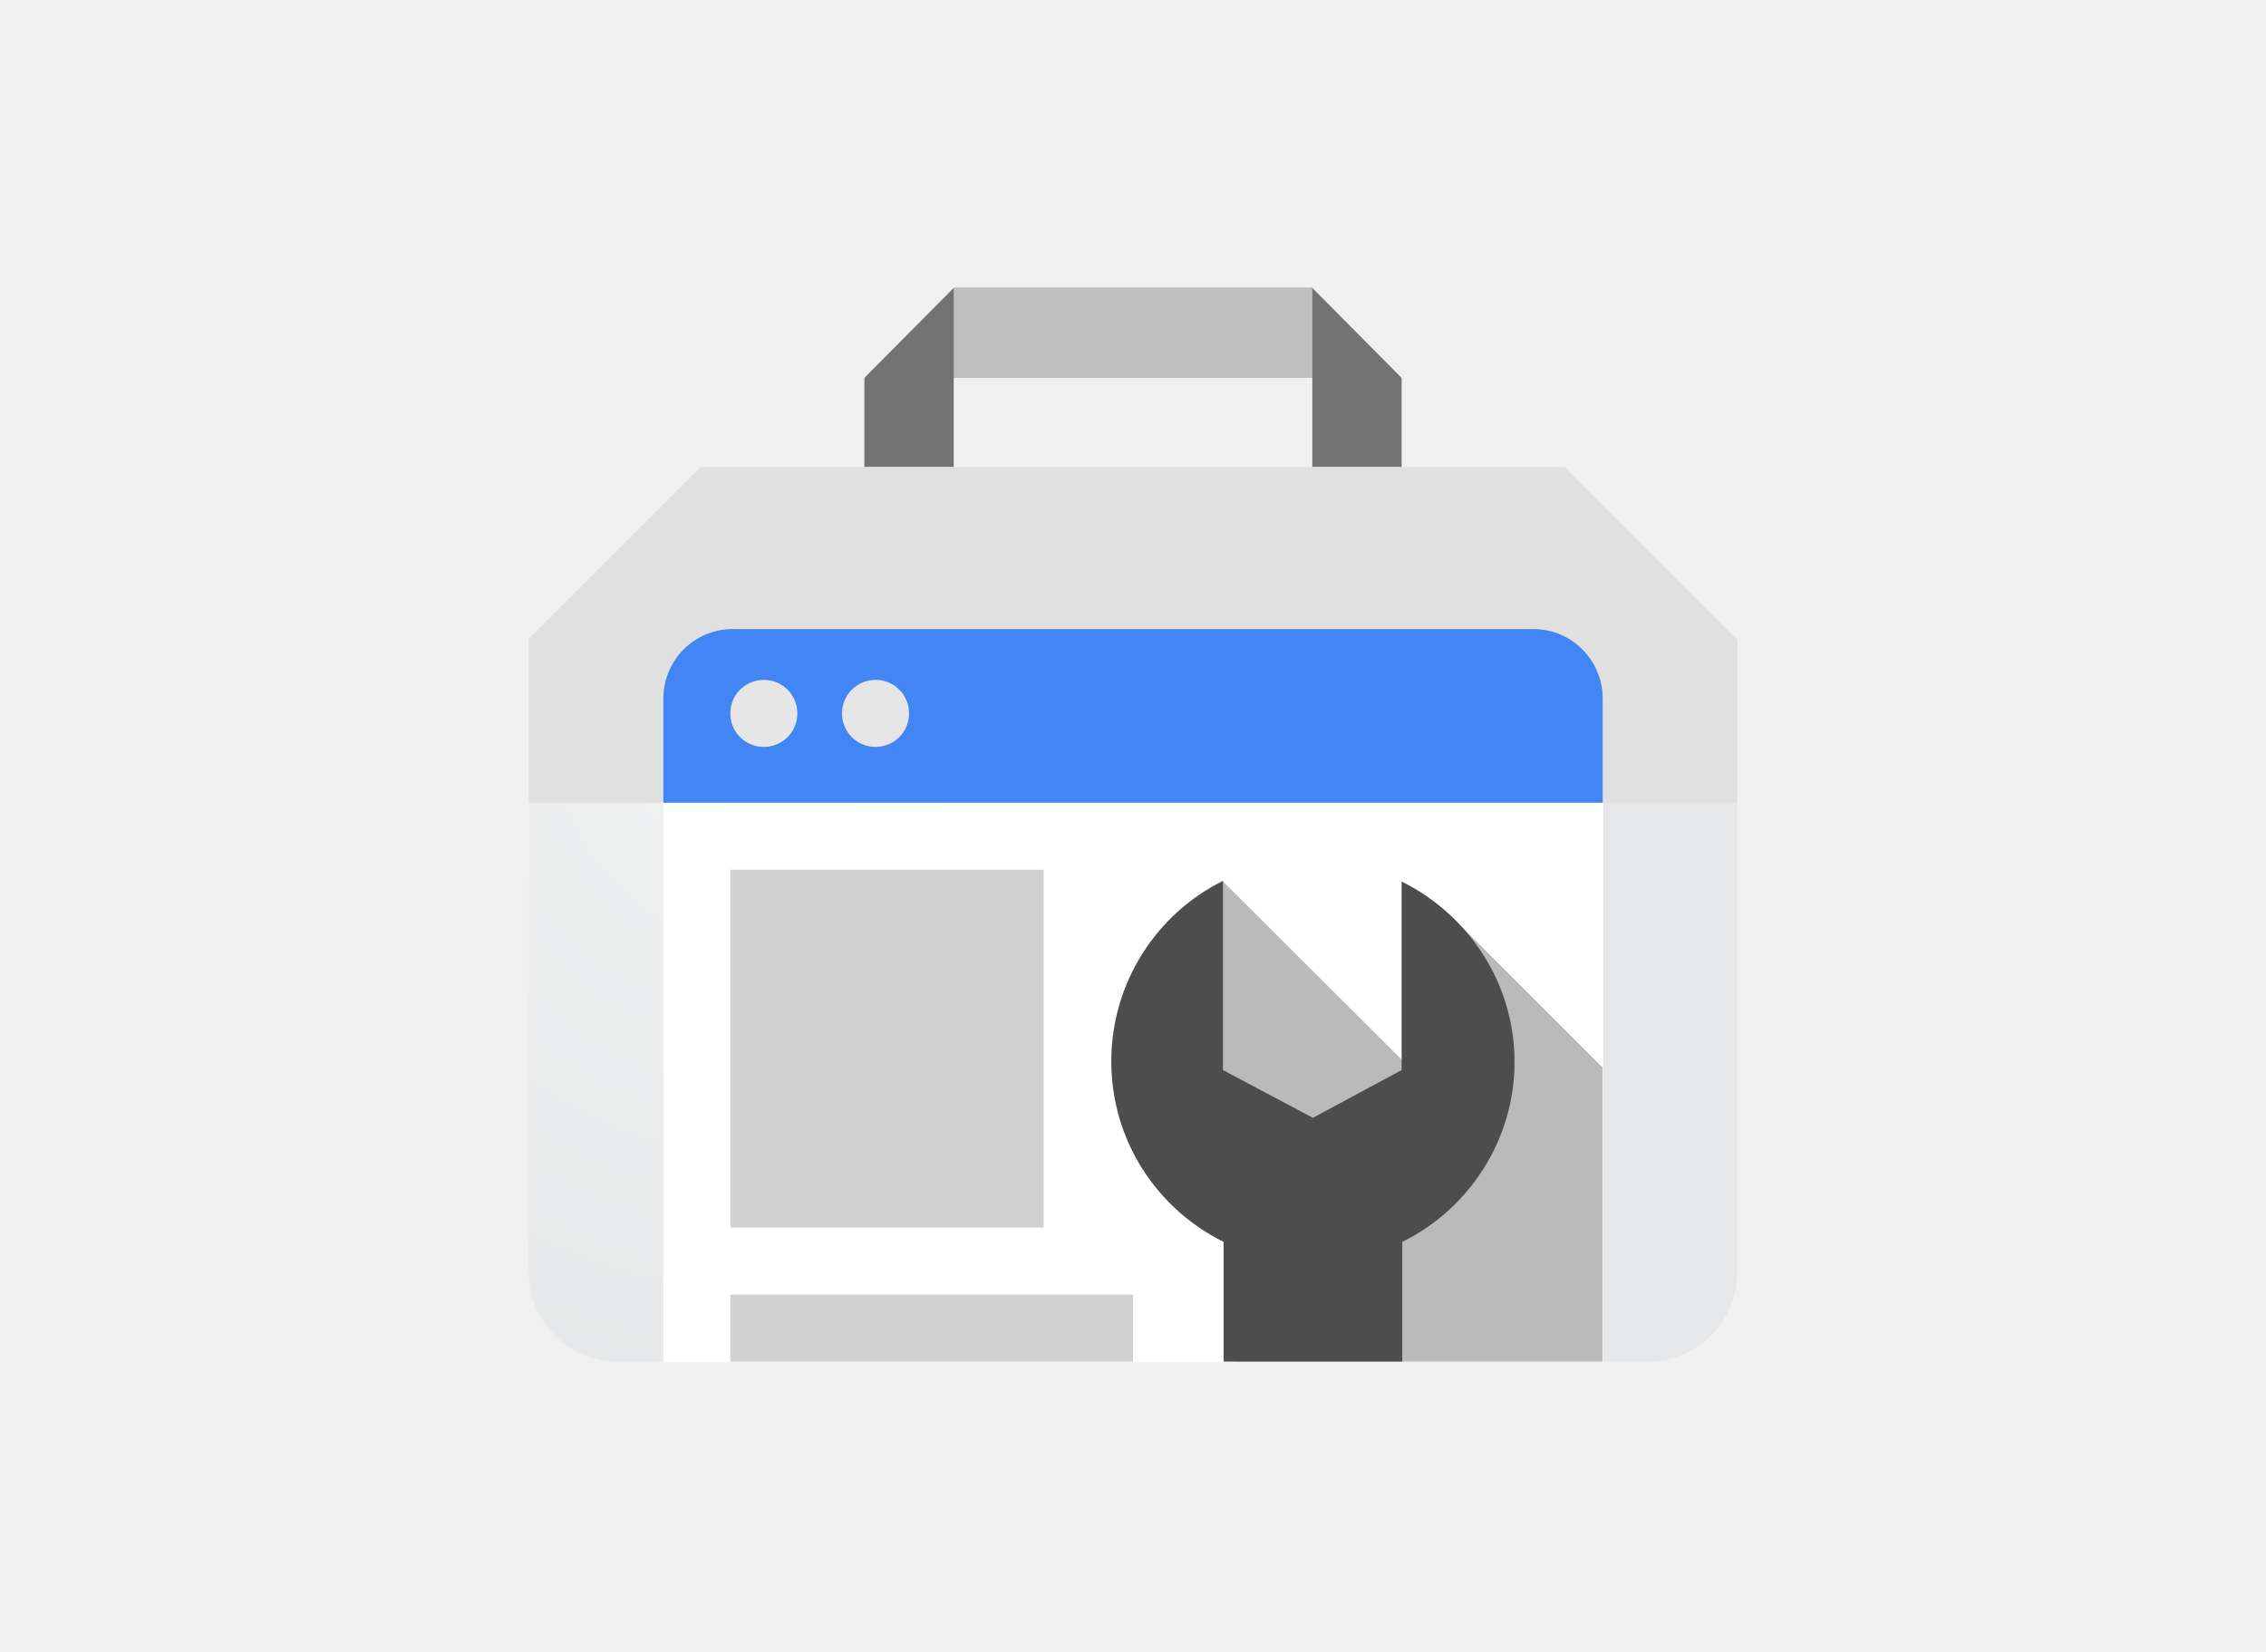
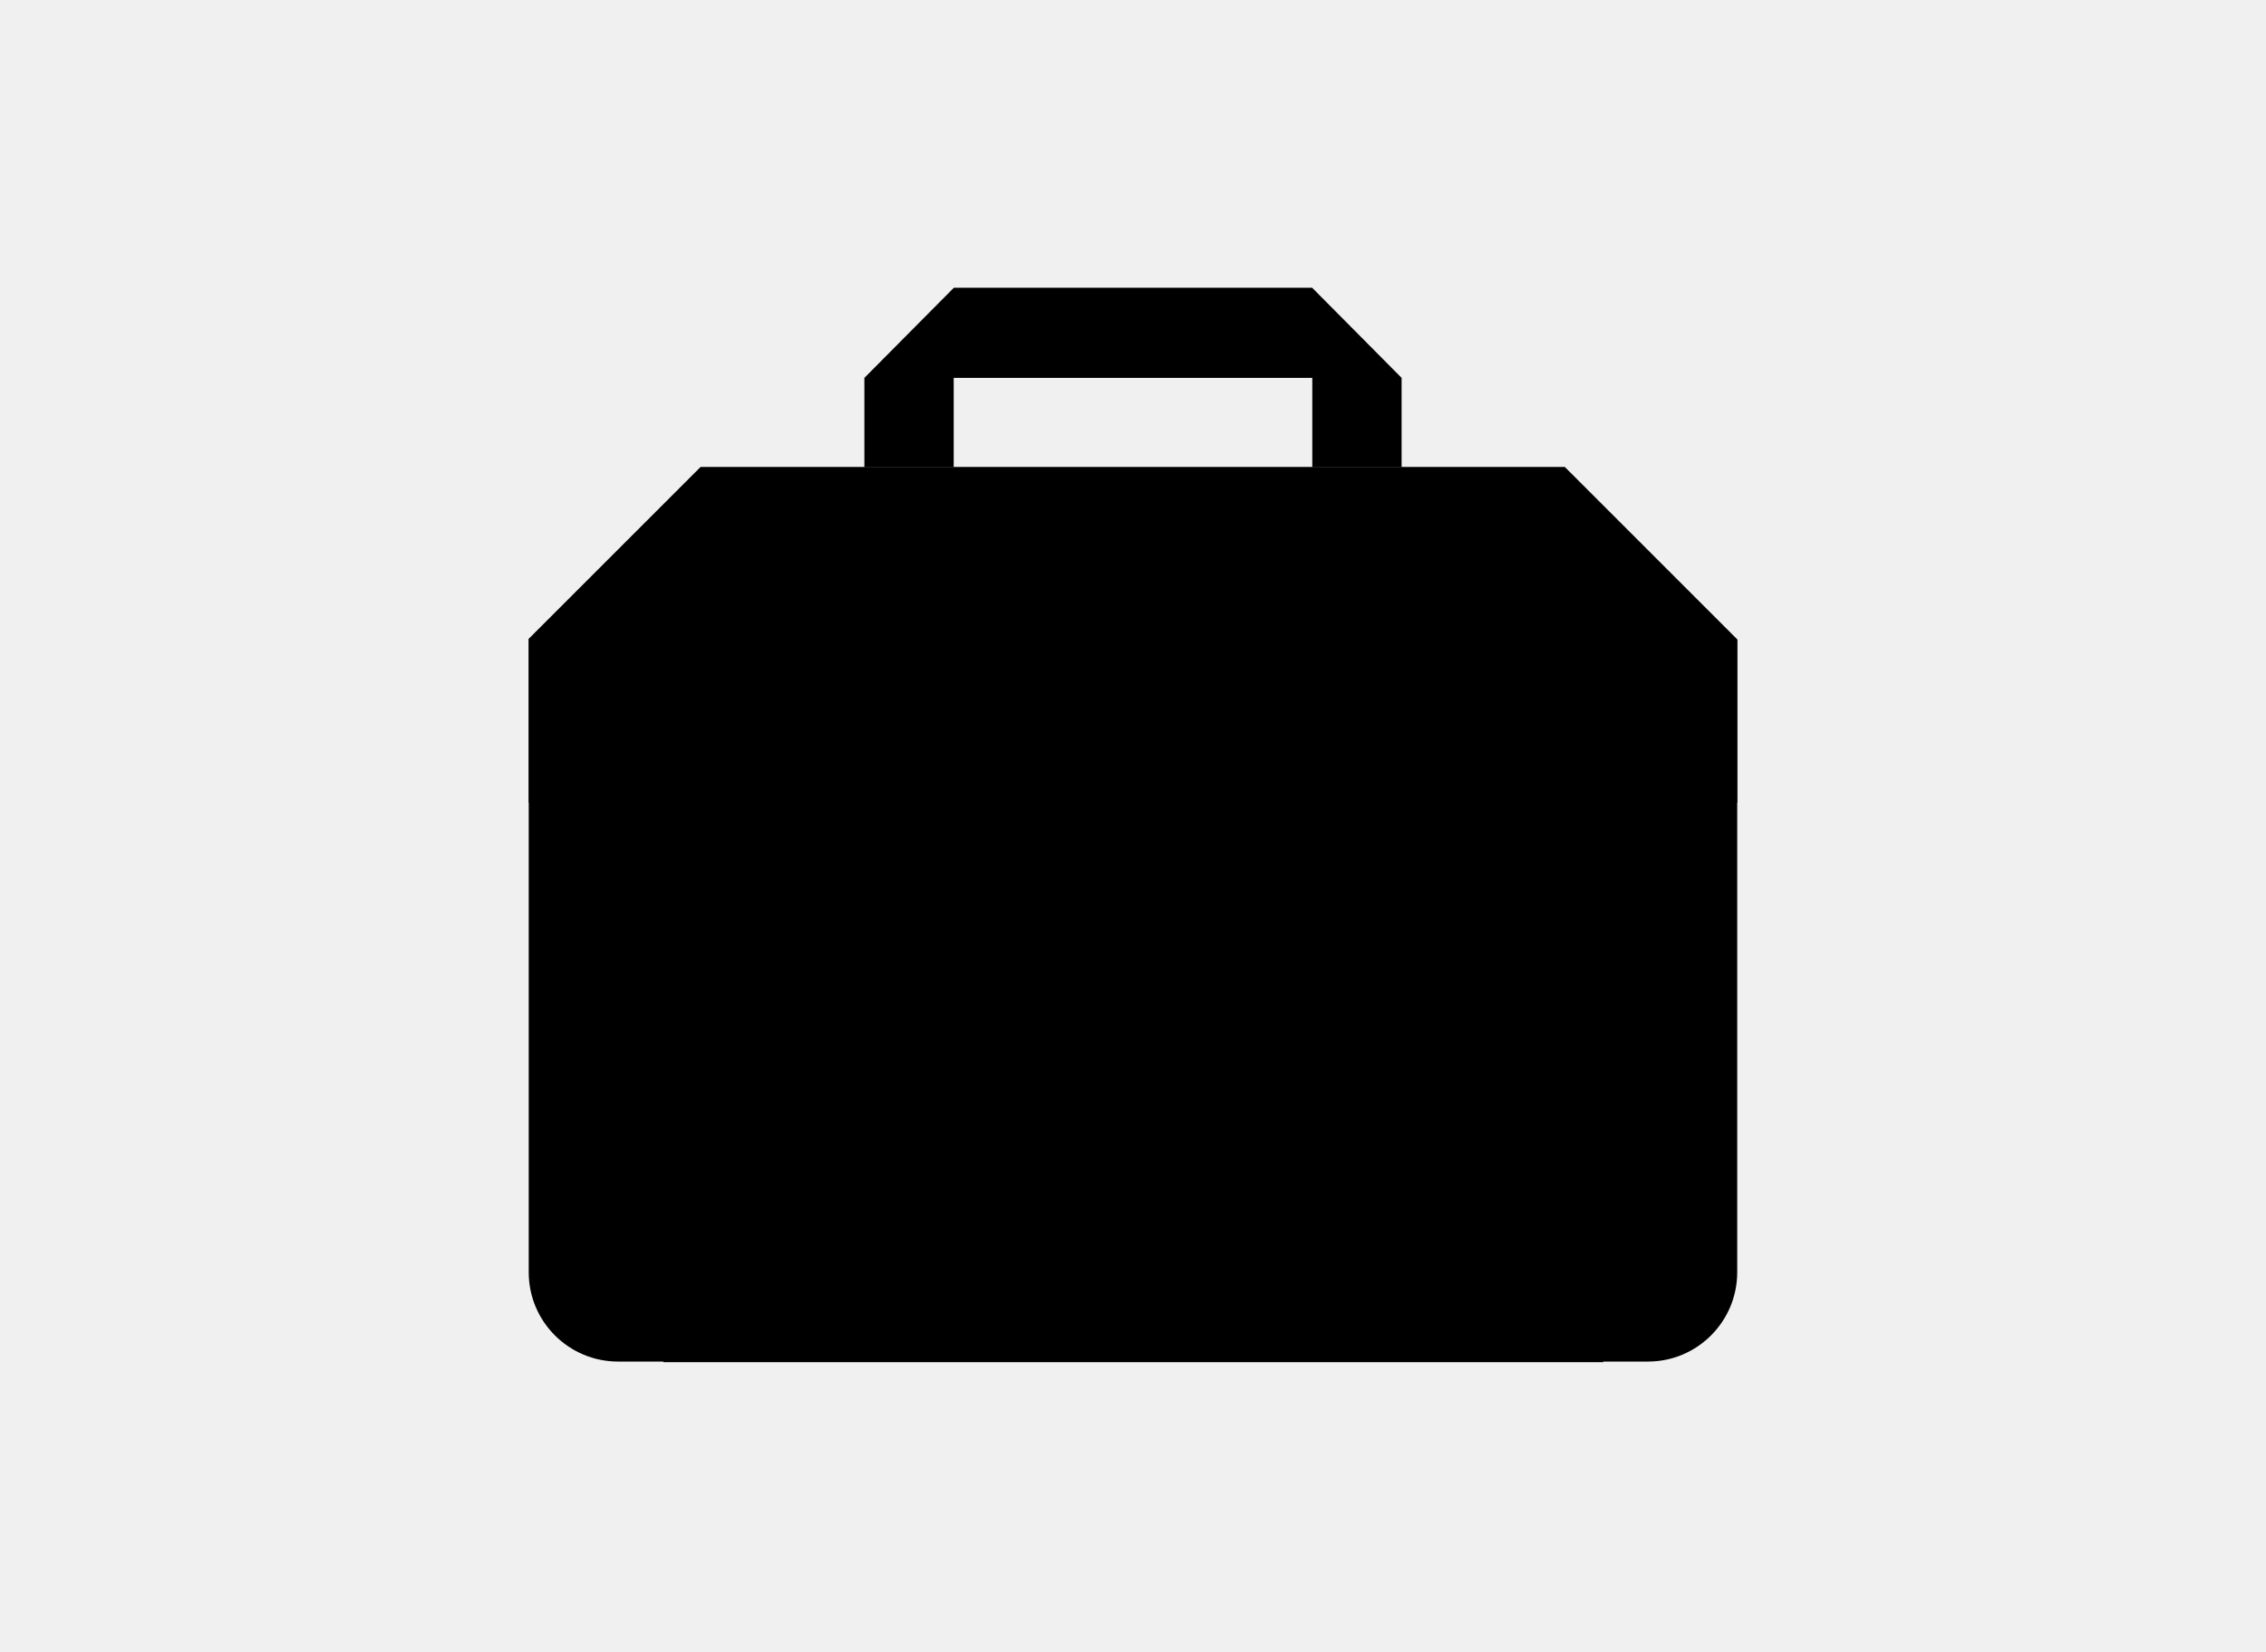
- <svg xmlns="http://www.w3.org/2000/svg" version="1.0" id="katman_1" x="0px" y="0px" viewBox="0 0 480 350" style="enable-background:new 0 0 480 350;" xml:space="preserve">
+ <svg xmlns="http://www.w3.org/2000/svg" version="1.0" id="katman_1" x="0px" y="0px" viewBox="0 0 480 350" style="enableBackground:new 0 0 480 350;" xml:space="preserve">
  <style type="text/css">
	.st0{fill:#737373;}
	.st1{fill:#BFBFBF;}
	.st2{fill:url(#SVGID_1_);}
	.st3{fill:#FFFFFF;}
	.st4{fill:#E0E0E0;}
	.st5{fill:#D1D1D1;}
	.st6{fill:#4285F4;}
	.st7{fill:#E6E6E6;}
	.st8{fill:#BABABA;}
	.st9{fill:#4D4D4D;}
</style>
  <g>
-     <polygon class="st0" points="277.98,61 202.02,61 183.1,80.06 183.1,98.98 202.02,98.98 202.02,80.06 277.98,80.06 277.98,98.98    296.9,98.98 296.9,80.06  " />
-     <polygon class="st1" points="202.02,61 202.02,80.06 277.98,80.06 277.98,61  " />
+     <polygon className="st0" points="277.98,61 202.02,61 183.1,80.06 183.1,98.98 202.02,98.98 202.02,80.06 277.98,80.06 277.98,98.98    296.9,98.98 296.9,80.06  " />
+     <polygon className="st1" points="202.02,61 202.02,80.06 277.98,80.06 277.98,61  " />
    <radialGradient id="SVGID_1_" cx="-351.839" cy="595.766" r="0.829" gradientTransform="matrix(152.3284 112.7273 112.7273 -152.3285 -13396.647 130567.43)" gradientUnits="userSpaceOnUse">
      <stop offset="0" style="stop-color:#F1F2F2" />
      <stop offset="1" style="stop-color:#E6E7E8" />
    </radialGradient>
-     <path class="st2" d="M148.4,98.98l-36.4,36.4v134.18c0,10.51,8.54,18.92,18.92,18.92h218.15c10.51,0,18.92-8.54,18.92-18.92V135.51   l-36.53-36.53H148.4z" />
-     <polygon class="st3" points="140.52,170.08 339.61,170.08 339.61,288.61 140.52,288.61  " />
-     <polygon class="st4" points="148.4,98.98 112,135.38 112,170.08 368,170.08 368,135.51 331.47,98.98  " />
-     <polygon class="st5" points="154.71,274.29 240,274.29 240,288.48 154.71,288.48  " />
-     <path class="st6" d="M140.52,148c0-8.15,6.57-14.72,14.72-14.72h169.53c8.15,0,14.72,6.57,14.72,14.72v22.08H140.52V148z" />
-     <path class="st7" d="M168.9,151.15c0,3.94-3.15,7.1-7.1,7.1s-7.1-3.15-7.1-7.1c0-3.94,3.15-7.1,7.1-7.1S168.9,147.21,168.9,151.15    M192.56,151.15c0,3.94-3.15,7.1-7.1,7.1s-7.1-3.15-7.1-7.1c0-3.94,3.15-7.1,7.1-7.1S192.56,147.21,192.56,151.15" />
-     <path class="st8" d="M339.48,226.19l-29.83-29.83l-9.99,30.88l-40.74-40.61l-1.18,62.69l15.11,23.66   c2.23-0.39-11.3,15.51-11.3,15.51h77.93V226.19z" />
-     <path class="st9" d="M320.82,225.01c0-16.82-9.86-31.28-23.92-38.24v39.95l-18.79,10.12l-19.06-10.12v-40.08   c-14.06,6.97-23.65,21.55-23.65,38.24c0,16.82,9.72,31.28,23.79,38.24v25.36h37.85v-25.36   C310.97,256.29,320.82,241.7,320.82,225.01" />
-     <polygon class="st5" points="154.71,184.27 221.08,184.27 221.08,260.1 154.71,260.1  " />
+     <path className="st2" d="M148.4,98.98l-36.4,36.4v134.18c0,10.51,8.54,18.92,18.92,18.92h218.15c10.51,0,18.92-8.54,18.92-18.92V135.51   l-36.53-36.53H148.4z" />
+     <polygon className="st3" points="140.52,170.08 339.61,170.08 339.61,288.61 140.52,288.61  " />
+     <polygon className="st4" points="148.4,98.98 112,135.38 112,170.08 368,170.08 368,135.51 331.47,98.98  " />
+     <polygon className="st5" points="154.71,274.29 240,274.29 240,288.48 154.71,288.48  " />
+     <path className="st6" d="M140.52,148c0-8.15,6.57-14.72,14.72-14.72h169.53c8.15,0,14.72,6.57,14.72,14.72v22.08H140.52V148z" />
+     <path className="st7" d="M168.9,151.15c0,3.94-3.15,7.1-7.1,7.1s-7.1-3.15-7.1-7.1c0-3.94,3.15-7.1,7.1-7.1S168.9,147.21,168.9,151.15    M192.56,151.15c0,3.94-3.15,7.1-7.1,7.1s-7.1-3.15-7.1-7.1c0-3.94,3.15-7.1,7.1-7.1S192.56,147.21,192.56,151.15" />
+     <path className="st8" d="M339.48,226.19l-29.83-29.83l-9.99,30.88l-40.74-40.61l-1.18,62.69l15.11,23.66   c2.23-0.39-11.3,15.51-11.3,15.51h77.93V226.19z" />
+     <path className="st9" d="M320.82,225.01c0-16.82-9.86-31.28-23.92-38.24v39.95l-18.79,10.12l-19.06-10.12v-40.08   c-14.06,6.97-23.65,21.55-23.65,38.24c0,16.82,9.72,31.28,23.79,38.24v25.36h37.85v-25.36   C310.97,256.29,320.82,241.7,320.82,225.01" />
+     <polygon className="st5" points="154.71,184.27 221.08,184.27 221.08,260.1 154.71,260.1  " />
  </g>
</svg>
